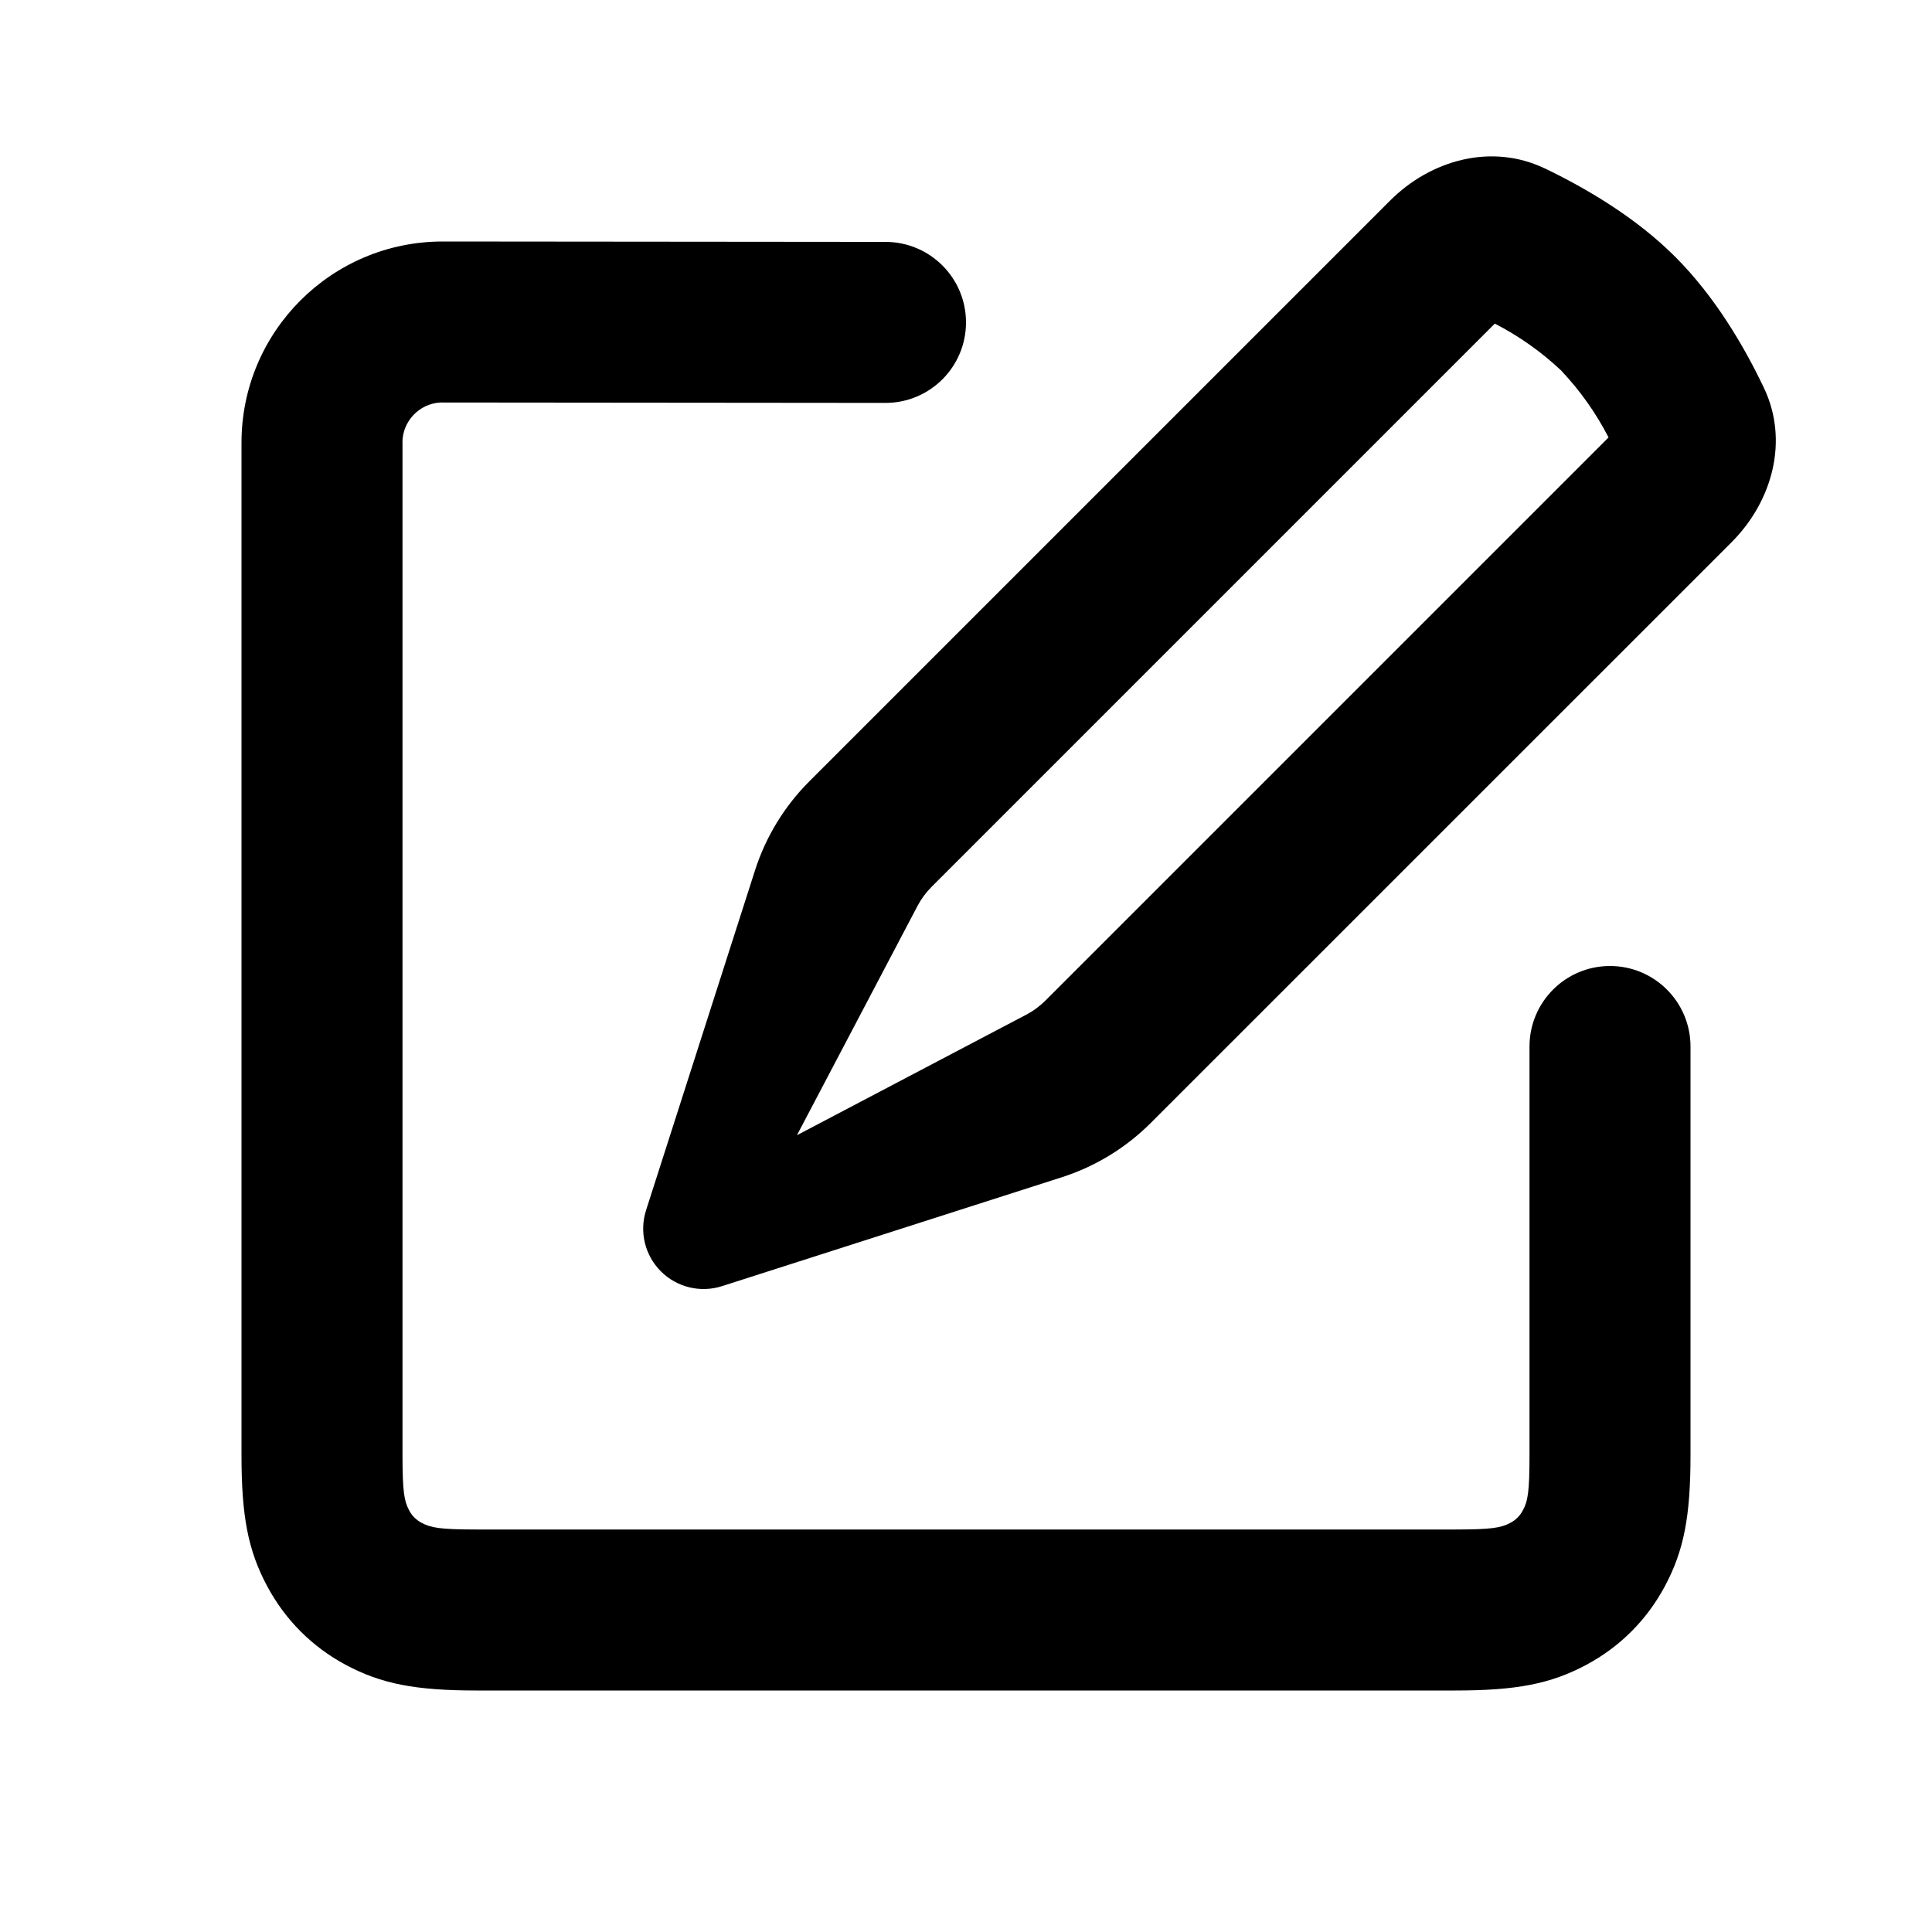
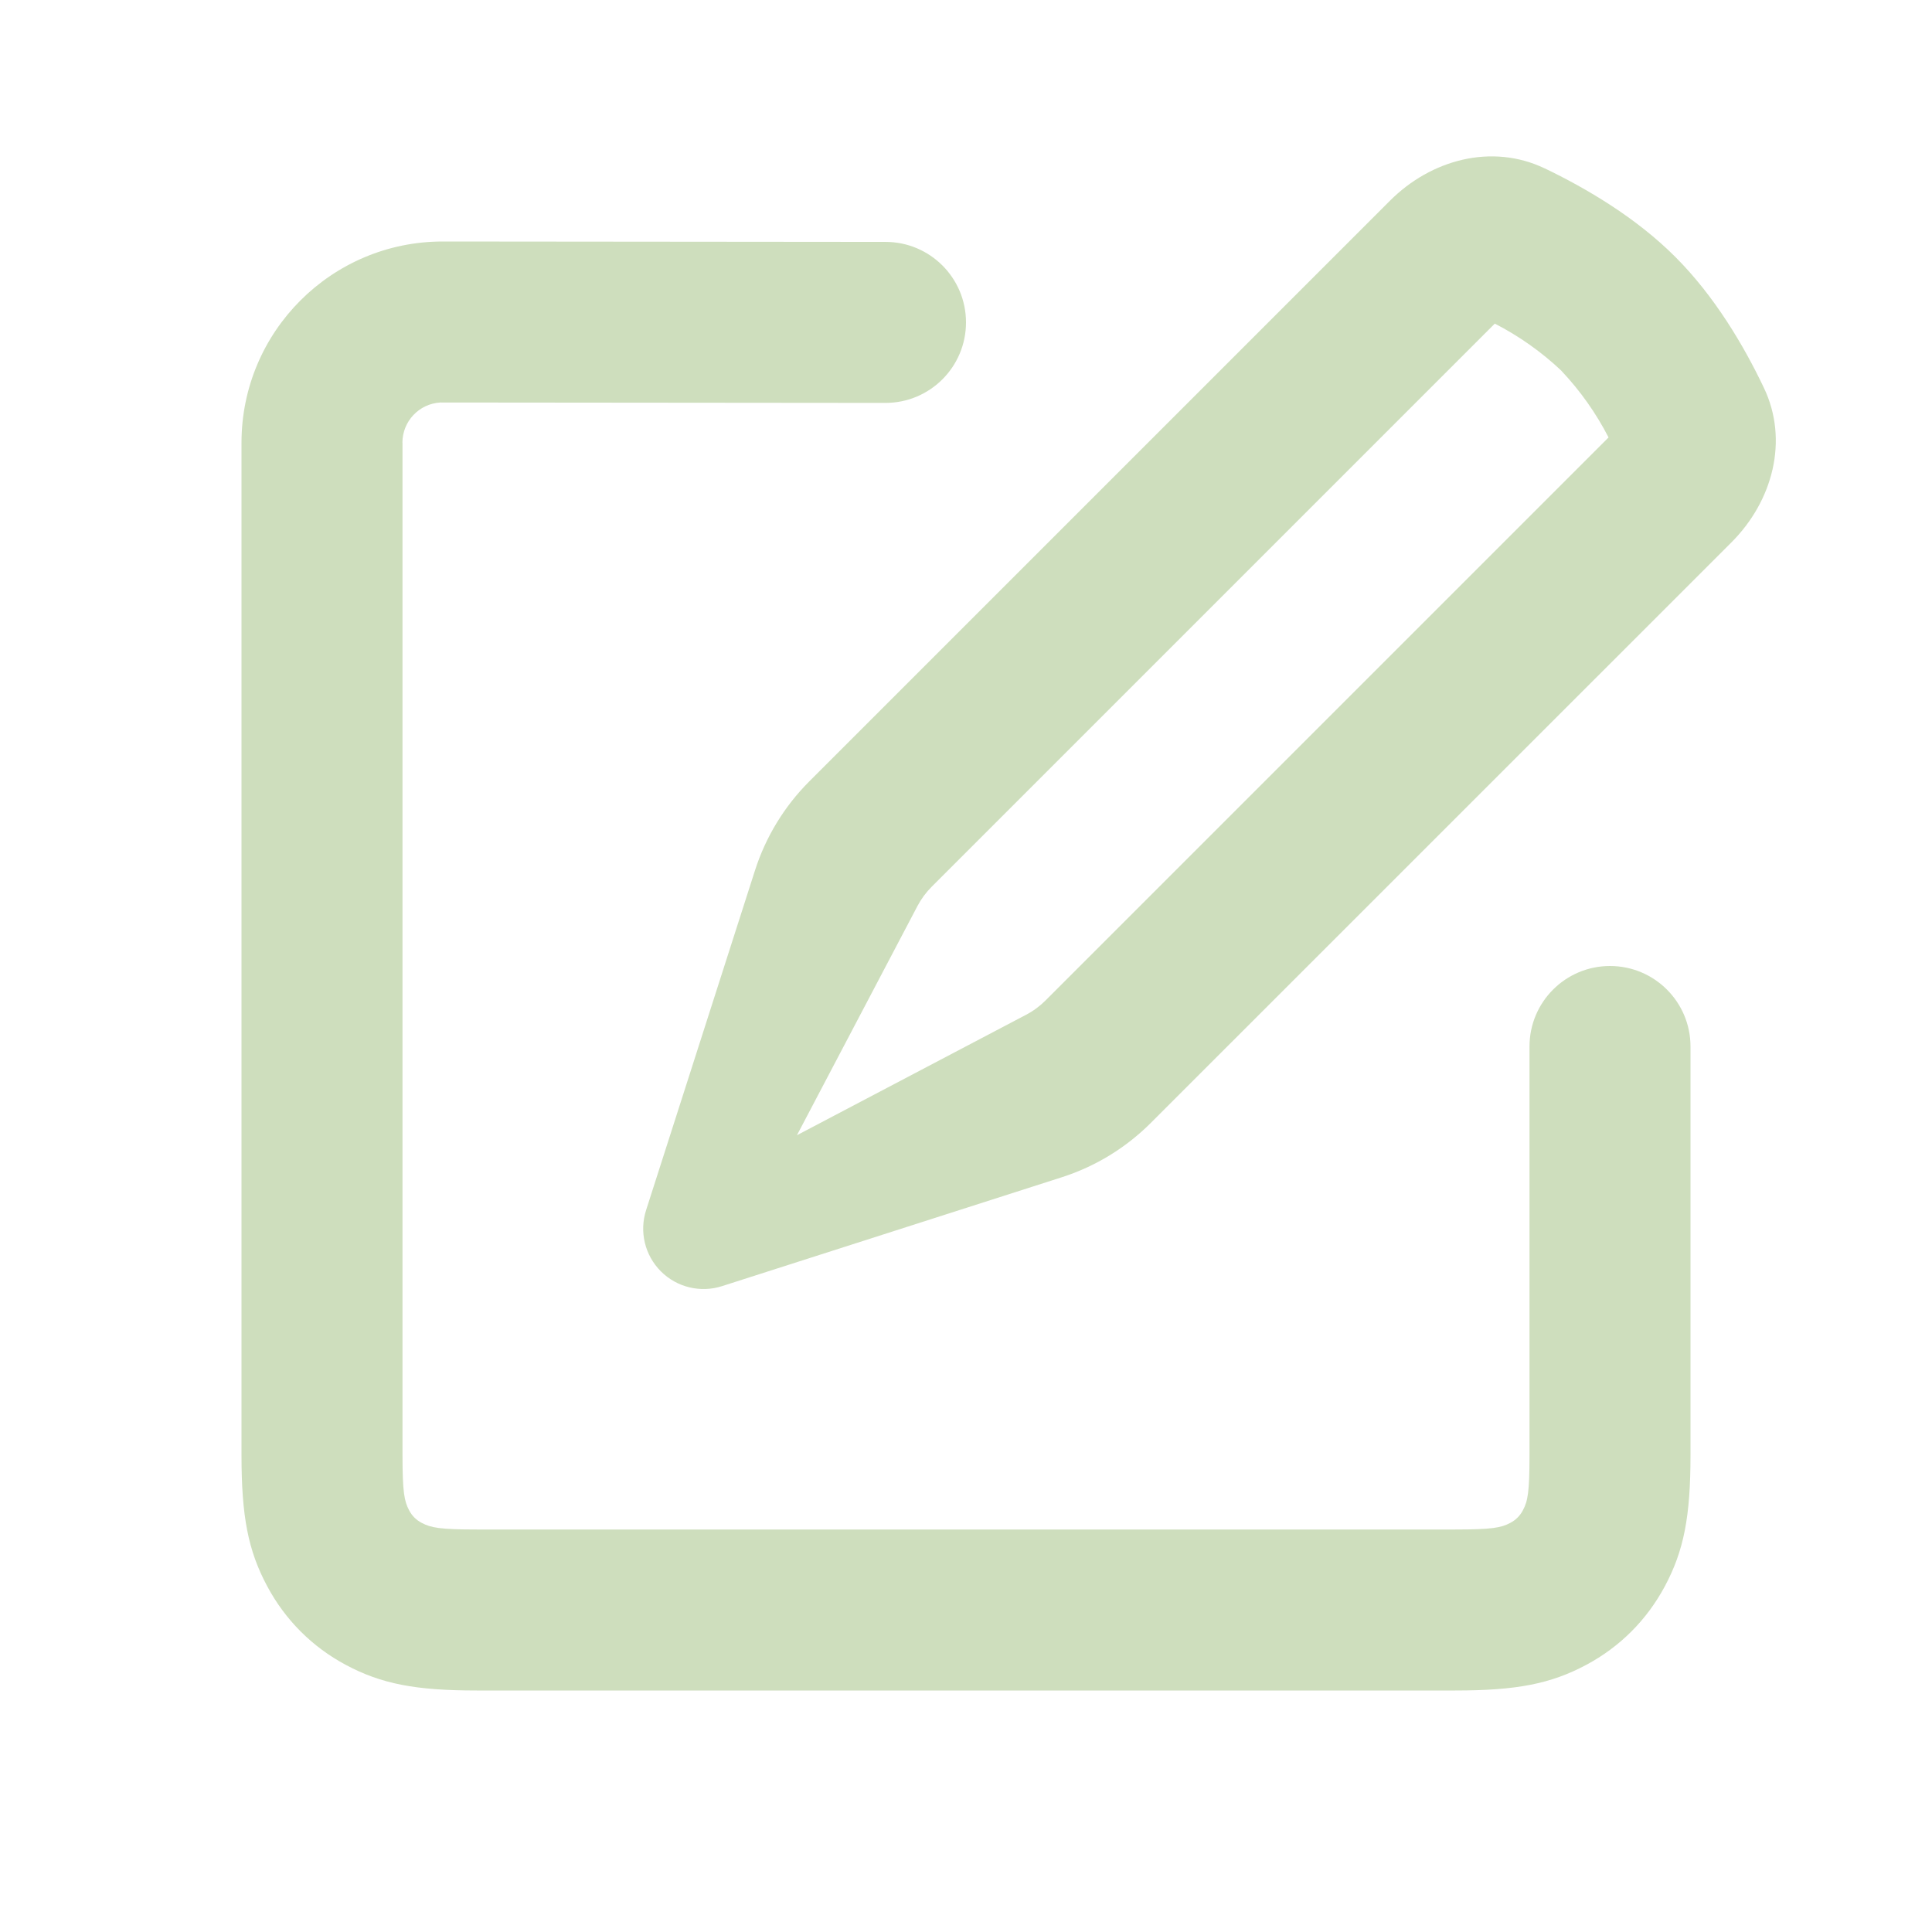
<svg xmlns="http://www.w3.org/2000/svg" width="800px" height="800px" viewBox="0 0 24 24" fill="none">
-   <path fill-rule="evenodd" clip-rule="evenodd" d="M19.186 2.09c.521.25 1.136.612 1.625 1.101.49.49.852 1.104 1.1 1.625.313.654.11 1.408-.401 1.92l-7.214 7.213c-.31.31-.688.541-1.105.675l-4.222 1.353a.75.75 0 0 1-.943-.944l1.353-4.221a2.75 2.75 0 0 1 .674-1.105l7.214-7.214c.512-.512 1.266-.714 1.92-.402zm.211 2.516a3.608 3.608 0 0 0-.828-.586l-6.994 6.994a1.002 1.002 0 0 0-.178.241L9.9 14.102l2.846-1.496c.09-.047.171-.107.242-.178l6.994-6.994a3.61 3.61 0 0 0-.586-.828zM4.999 5.5A.5.5 0 0 1 5.47 5l5.53.005a1 1 0 0 0 0-2L5.5 3A2.5 2.5 0 0 0 3 5.5v12.577c0 .76.082 1.185.319 1.627.224.419.558.754.977.978.442.236.866.318 1.627.318h12.154c.76 0 1.185-.082 1.627-.318.42-.224.754-.559.978-.978.236-.442.318-.866.318-1.627V13a1 1 0 1 0-2 0v5.077c0 .459-.021.571-.082.684a.364.364 0 0 1-.157.157c-.113.06-.225.082-.684.082H5.923c-.459 0-.57-.022-.684-.082a.363.363 0 0 1-.157-.157c-.06-.113-.082-.225-.082-.684V5.5z" fill="#000000" />
+   <path fill-rule="evenodd" clip-rule="evenodd" d="M19.186 2.09c.521.25 1.136.612 1.625 1.101.49.49.852 1.104 1.1 1.625.313.654.11 1.408-.401 1.92l-7.214 7.213c-.31.31-.688.541-1.105.675l-4.222 1.353a.75.75 0 0 1-.943-.944l1.353-4.221a2.75 2.75 0 0 1 .674-1.105l7.214-7.214c.512-.512 1.266-.714 1.92-.402zm.211 2.516a3.608 3.608 0 0 0-.828-.586l-6.994 6.994a1.002 1.002 0 0 0-.178.241L9.9 14.102l2.846-1.496c.09-.047.171-.107.242-.178l6.994-6.994a3.61 3.61 0 0 0-.586-.828zM4.999 5.5A.5.5 0 0 1 5.47 5l5.53.005a1 1 0 0 0 0-2L5.5 3A2.5 2.5 0 0 0 3 5.5v12.577c0 .76.082 1.185.319 1.627.224.419.558.754.977.978.442.236.866.318 1.627.318h12.154c.76 0 1.185-.082 1.627-.318.42-.224.754-.559.978-.978.236-.442.318-.866.318-1.627V13a1 1 0 1 0-2 0v5.077c0 .459-.021.571-.082.684a.364.364 0 0 1-.157.157c-.113.06-.225.082-.684.082H5.923c-.459 0-.57-.022-.684-.082a.363.363 0 0 1-.157-.157c-.06-.113-.082-.225-.082-.684V5.5z" fill="#CEDEBD" />
</svg>
